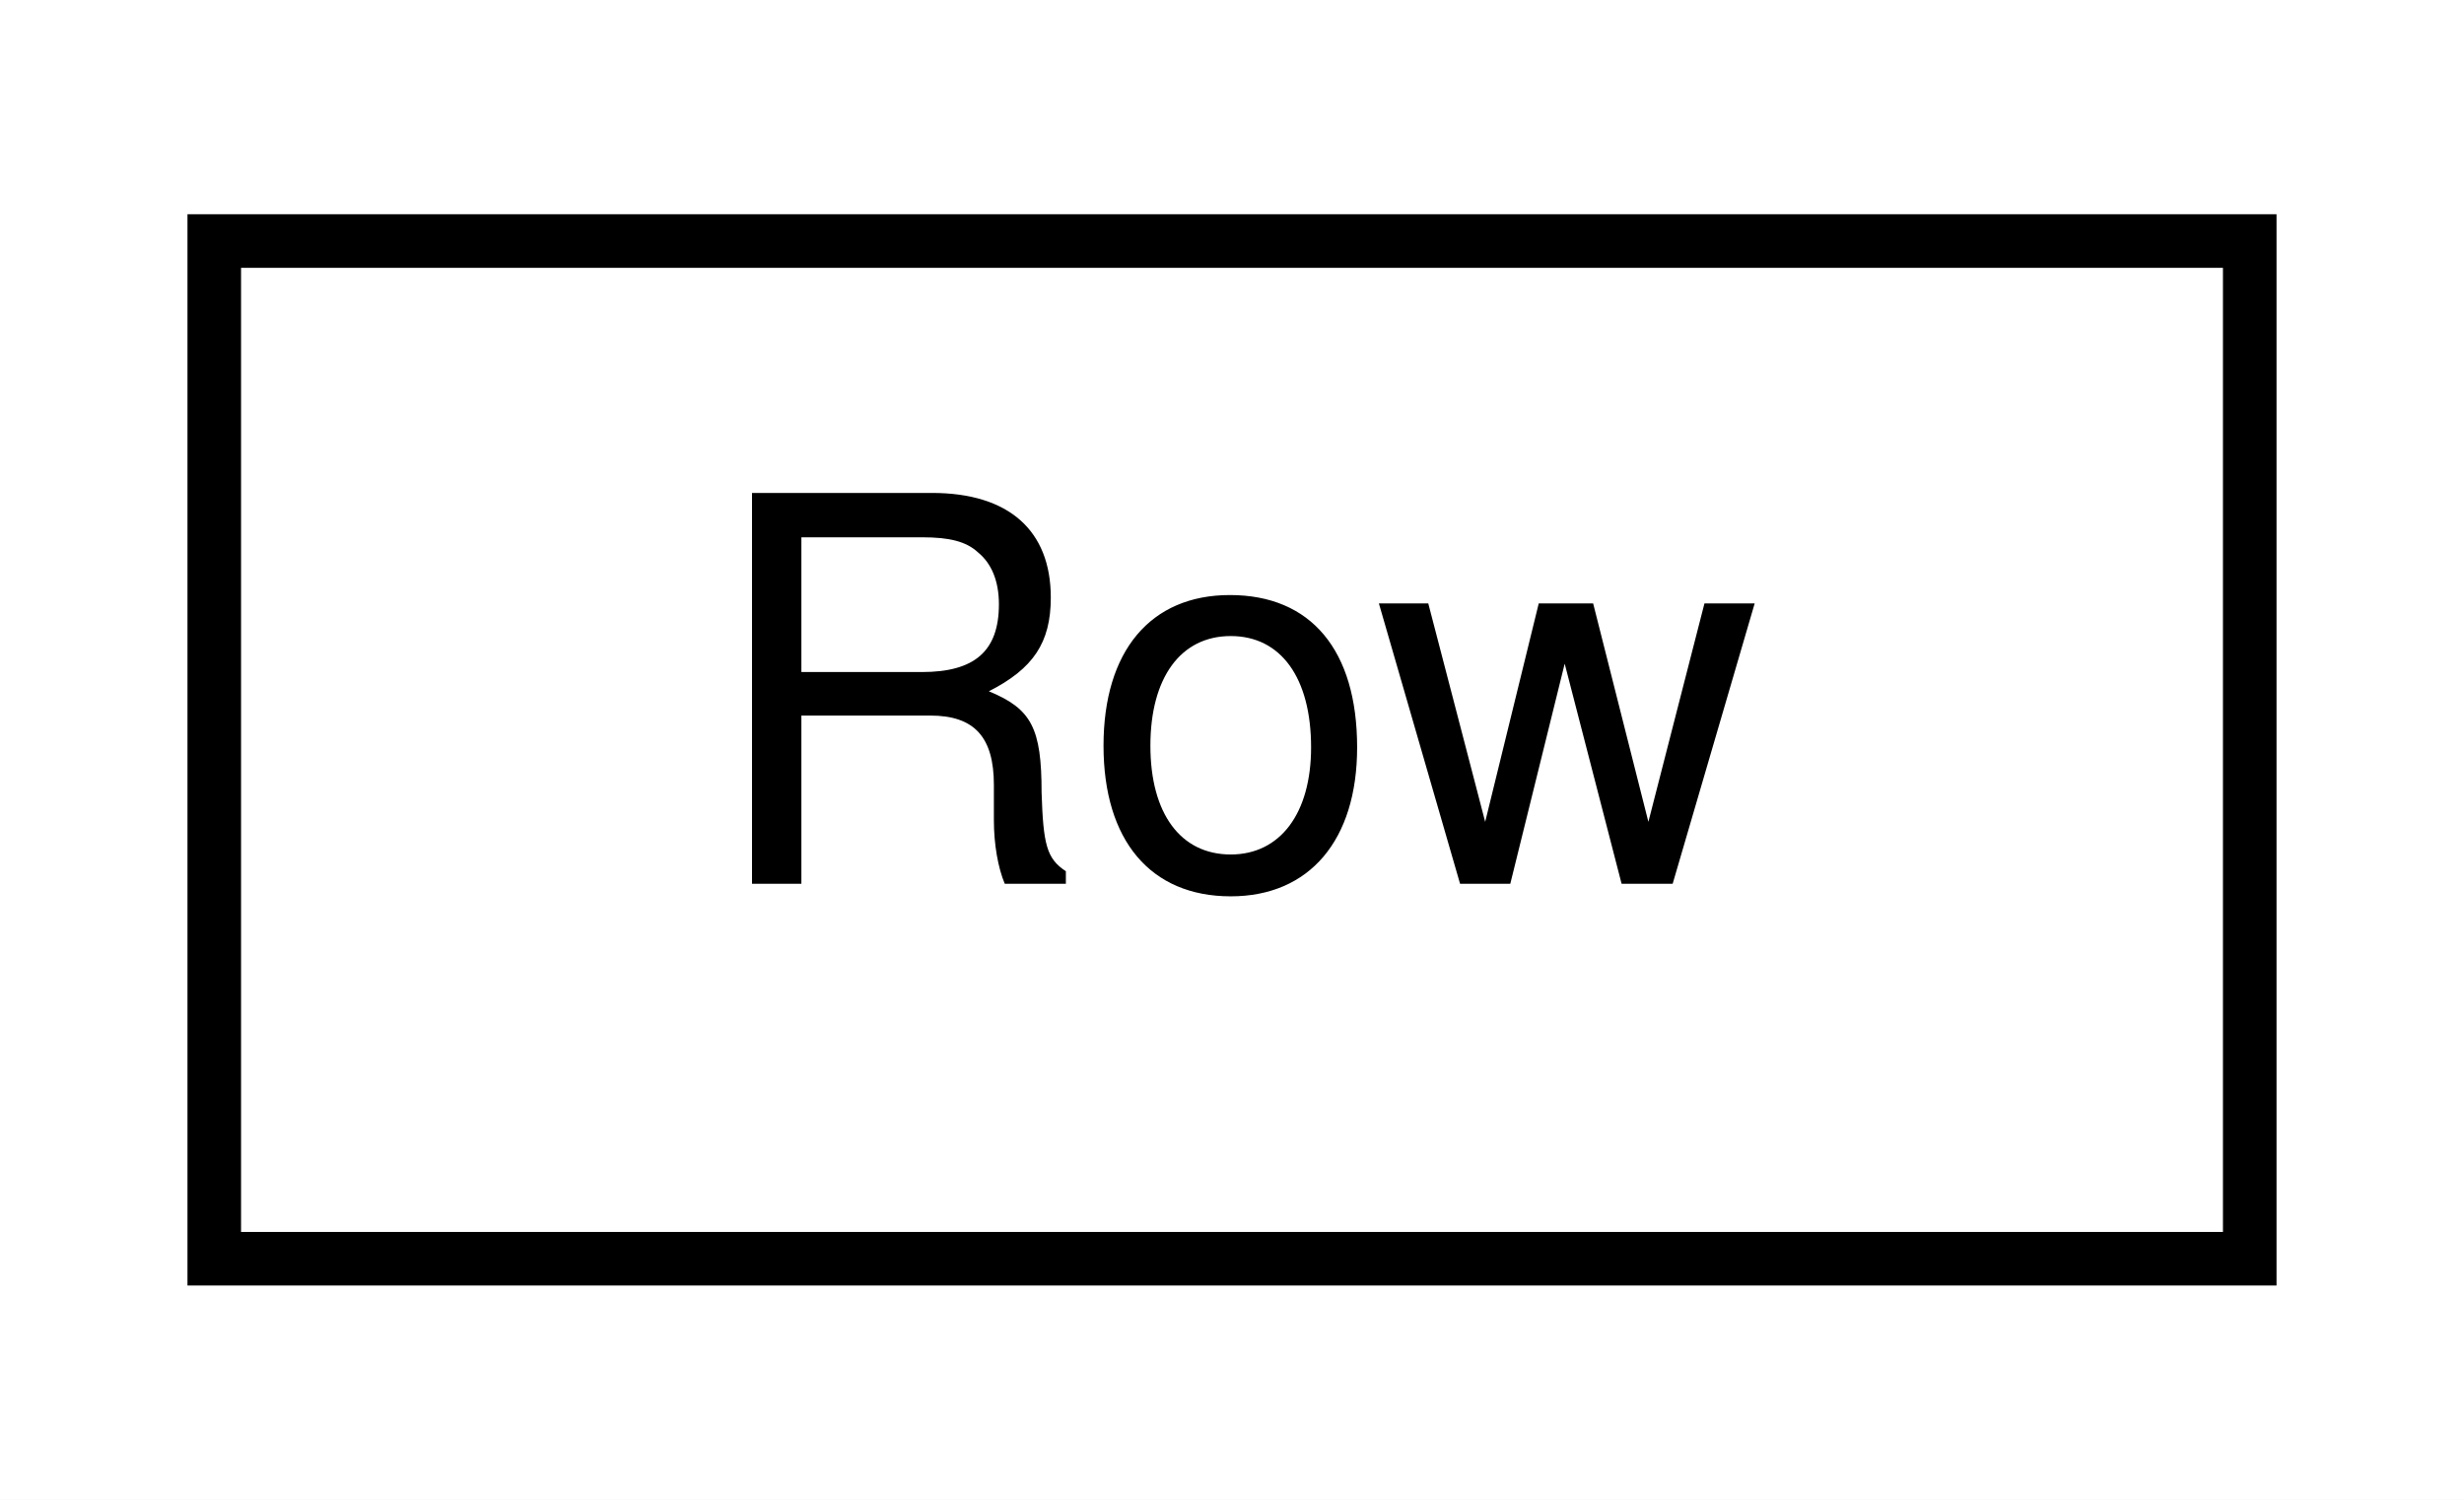
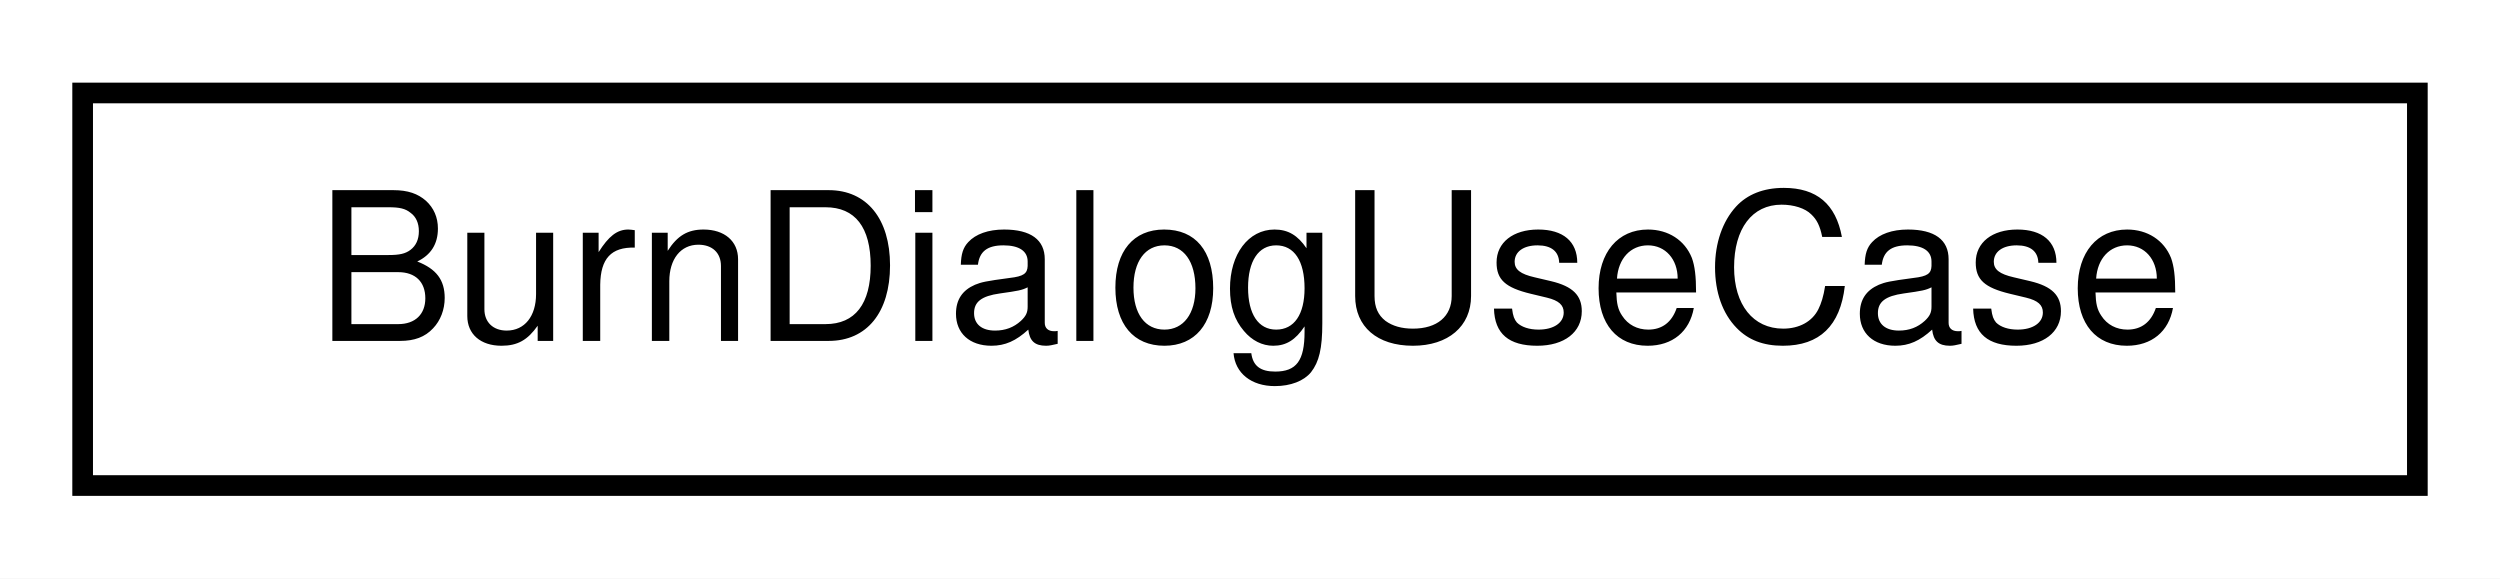
- <svg xmlns="http://www.w3.org/2000/svg" xmlns:xlink="http://www.w3.org/1999/xlink" width="46pt" height="28pt" viewBox="0.00 0.00 46.00 28.00">
+ <svg xmlns="http://www.w3.org/2000/svg" xmlns:xlink="http://www.w3.org/1999/xlink" width="121pt" height="28pt" viewBox="0.00 0.00 121.00 28.00">
  <g id="graph0" class="graph" transform="scale(1 1) rotate(0) translate(4 24)">
-     <polygon fill="white" stroke="transparent" points="-4,4 -4,-24 42,-24 42,4 -4,4" />
+     <polygon fill="white" stroke="transparent" points="-4,4 -4,-24 117,-24 117,4 -4,4" />
    <g id="node1" class="node">
      <g id="a_node1">
-         <a xlink:href="classcom_1_1peternaggschga_1_1gwent_1_1Row.xhtml" target="_top" xlink:title=" ">
-           <polygon fill="white" stroke="black" points="0,-0.5 0,-19.5 38,-19.5 38,-0.5 0,-0.5" />
-           <text text-anchor="middle" x="19" y="-7.5" font-family="Helvetica,sans-Serif" font-size="10.00">Row</text>
+         <a xlink:href="classcom_1_1peternaggschga_1_1gwent_1_1domain_1_1cases_1_1BurnDialogUseCase.xhtml" target="_top" xlink:title="A use case class responsible for dispatching a remove call to RemoveUnitsUseCase.">
+           <polygon fill="white" stroke="black" points="0,-0.5 0,-19.5 113,-19.5 113,-0.5 0,-0.5" />
+           <text text-anchor="middle" x="56.5" y="-7.5" font-family="Helvetica,sans-Serif" font-size="10.00">BurnDialogUseCase</text>
        </a>
      </g>
    </g>
  </g>
</svg>
